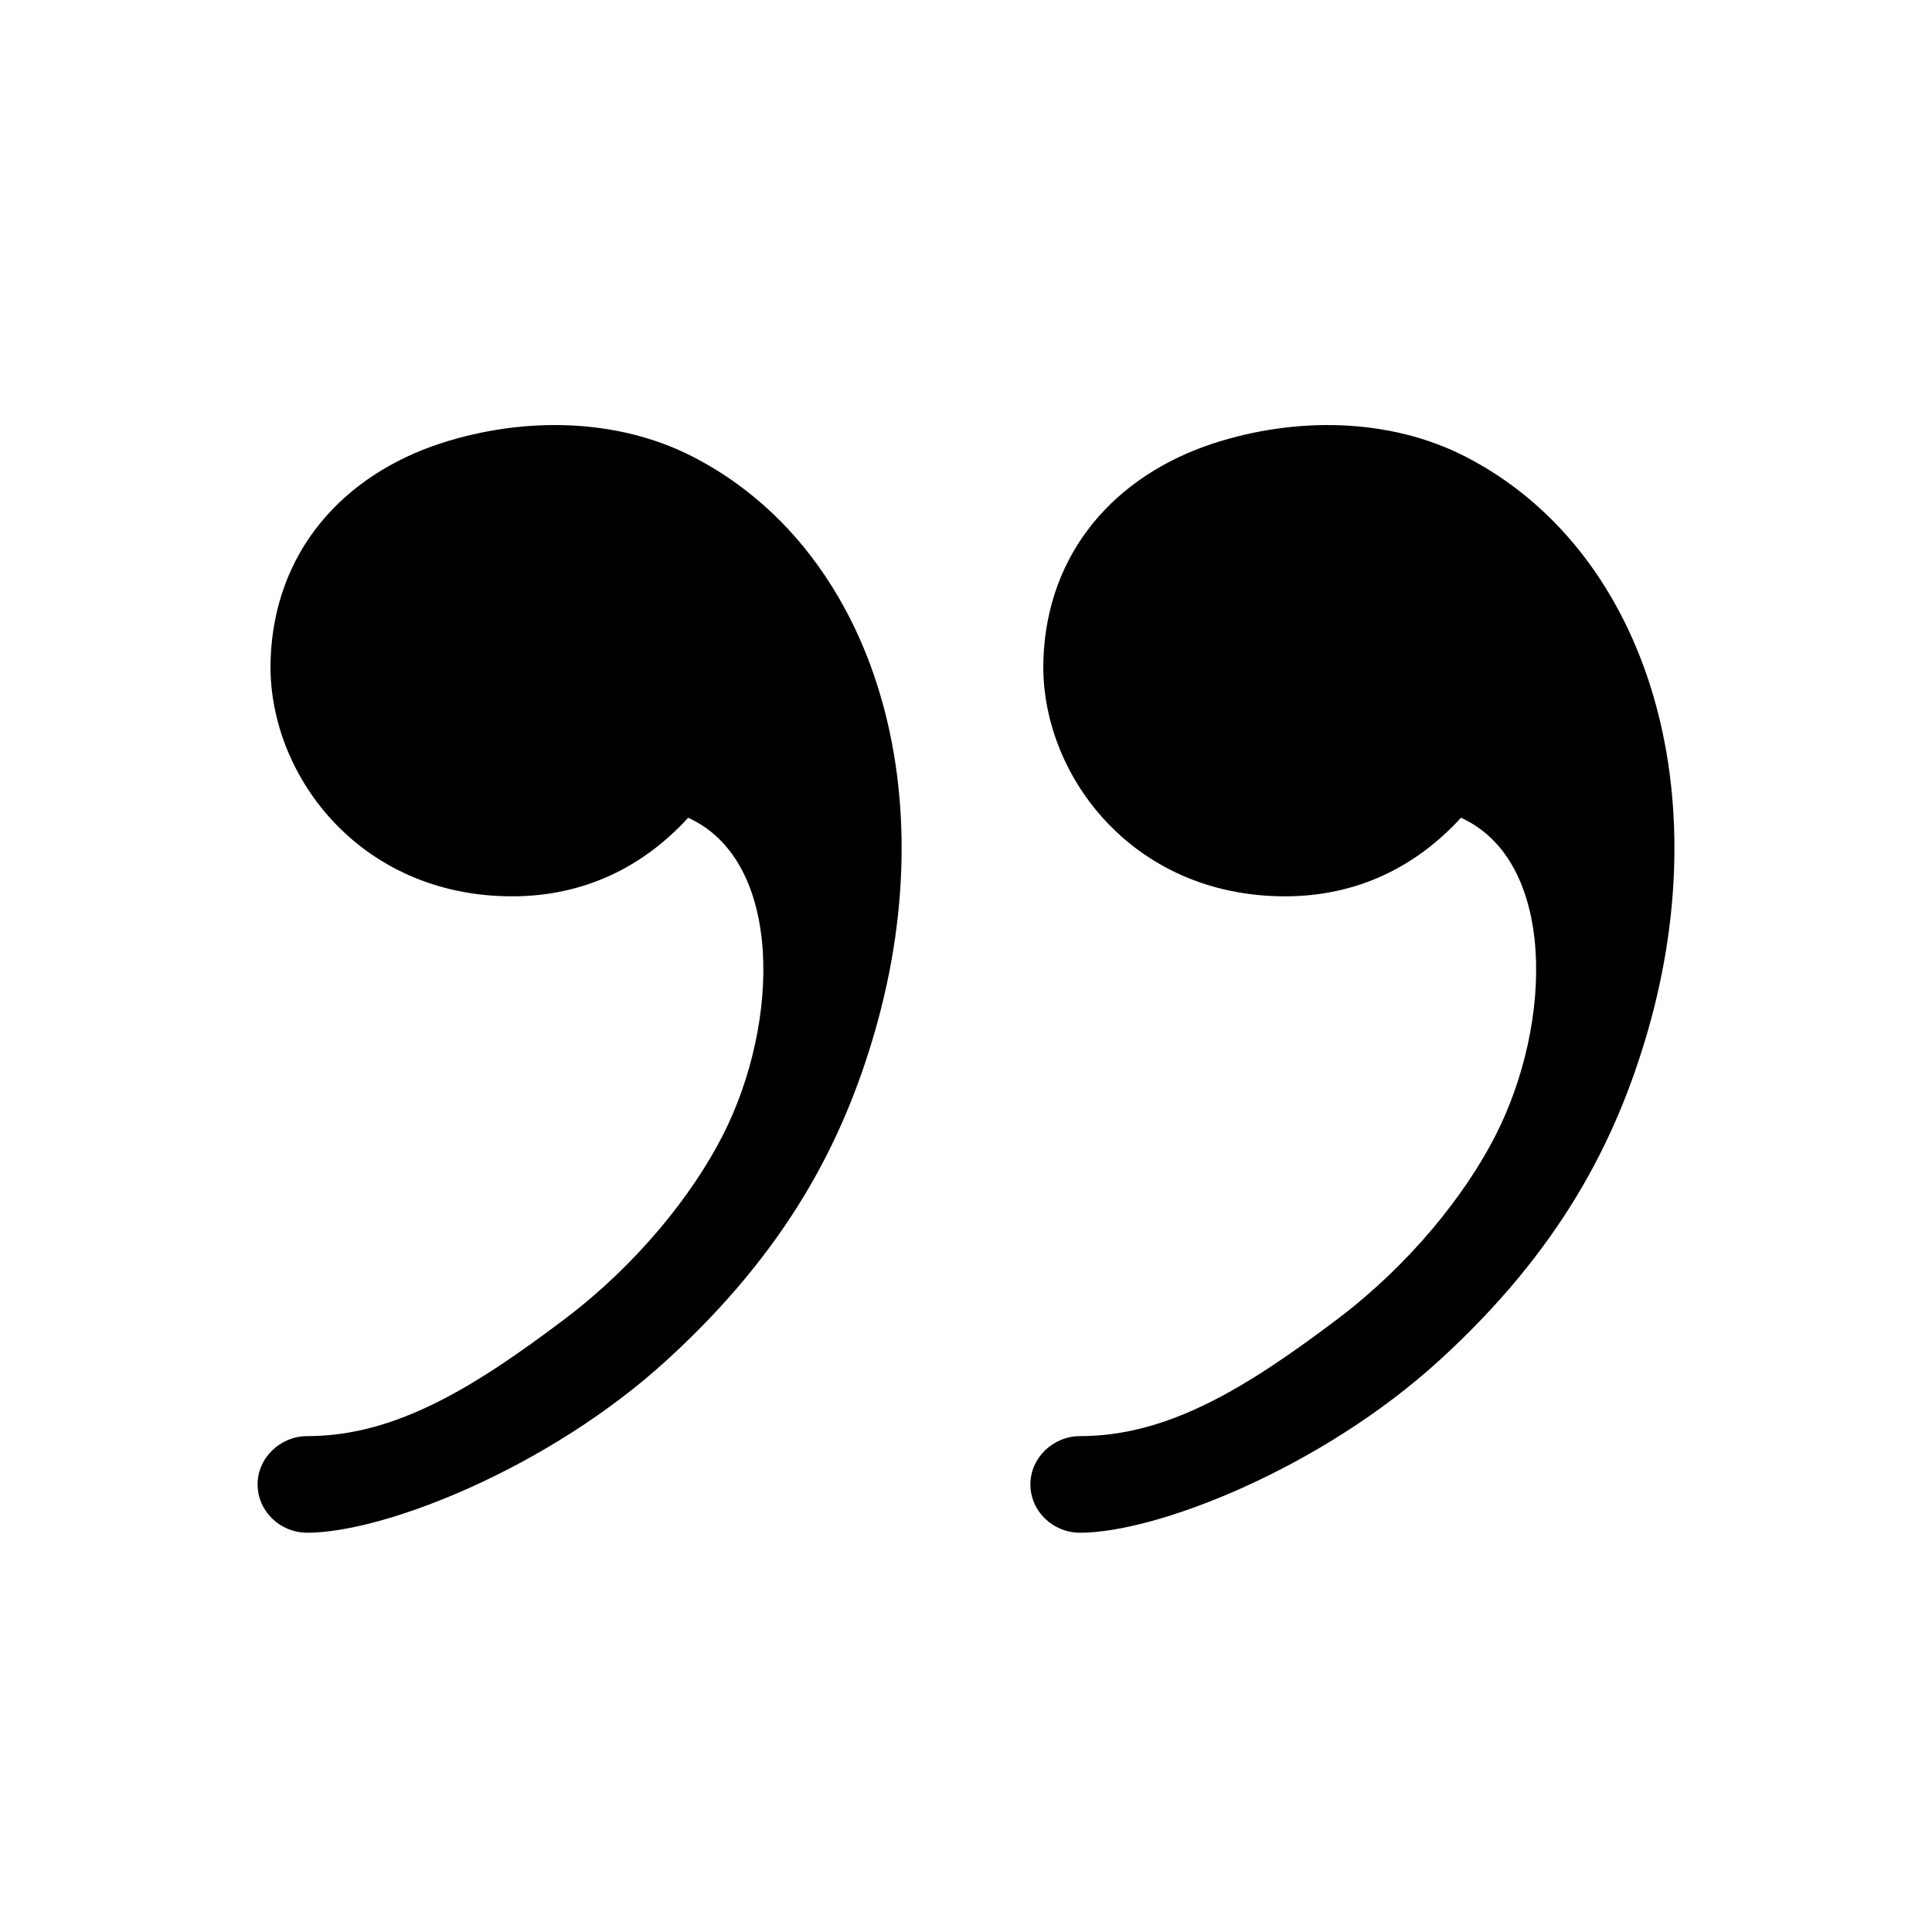
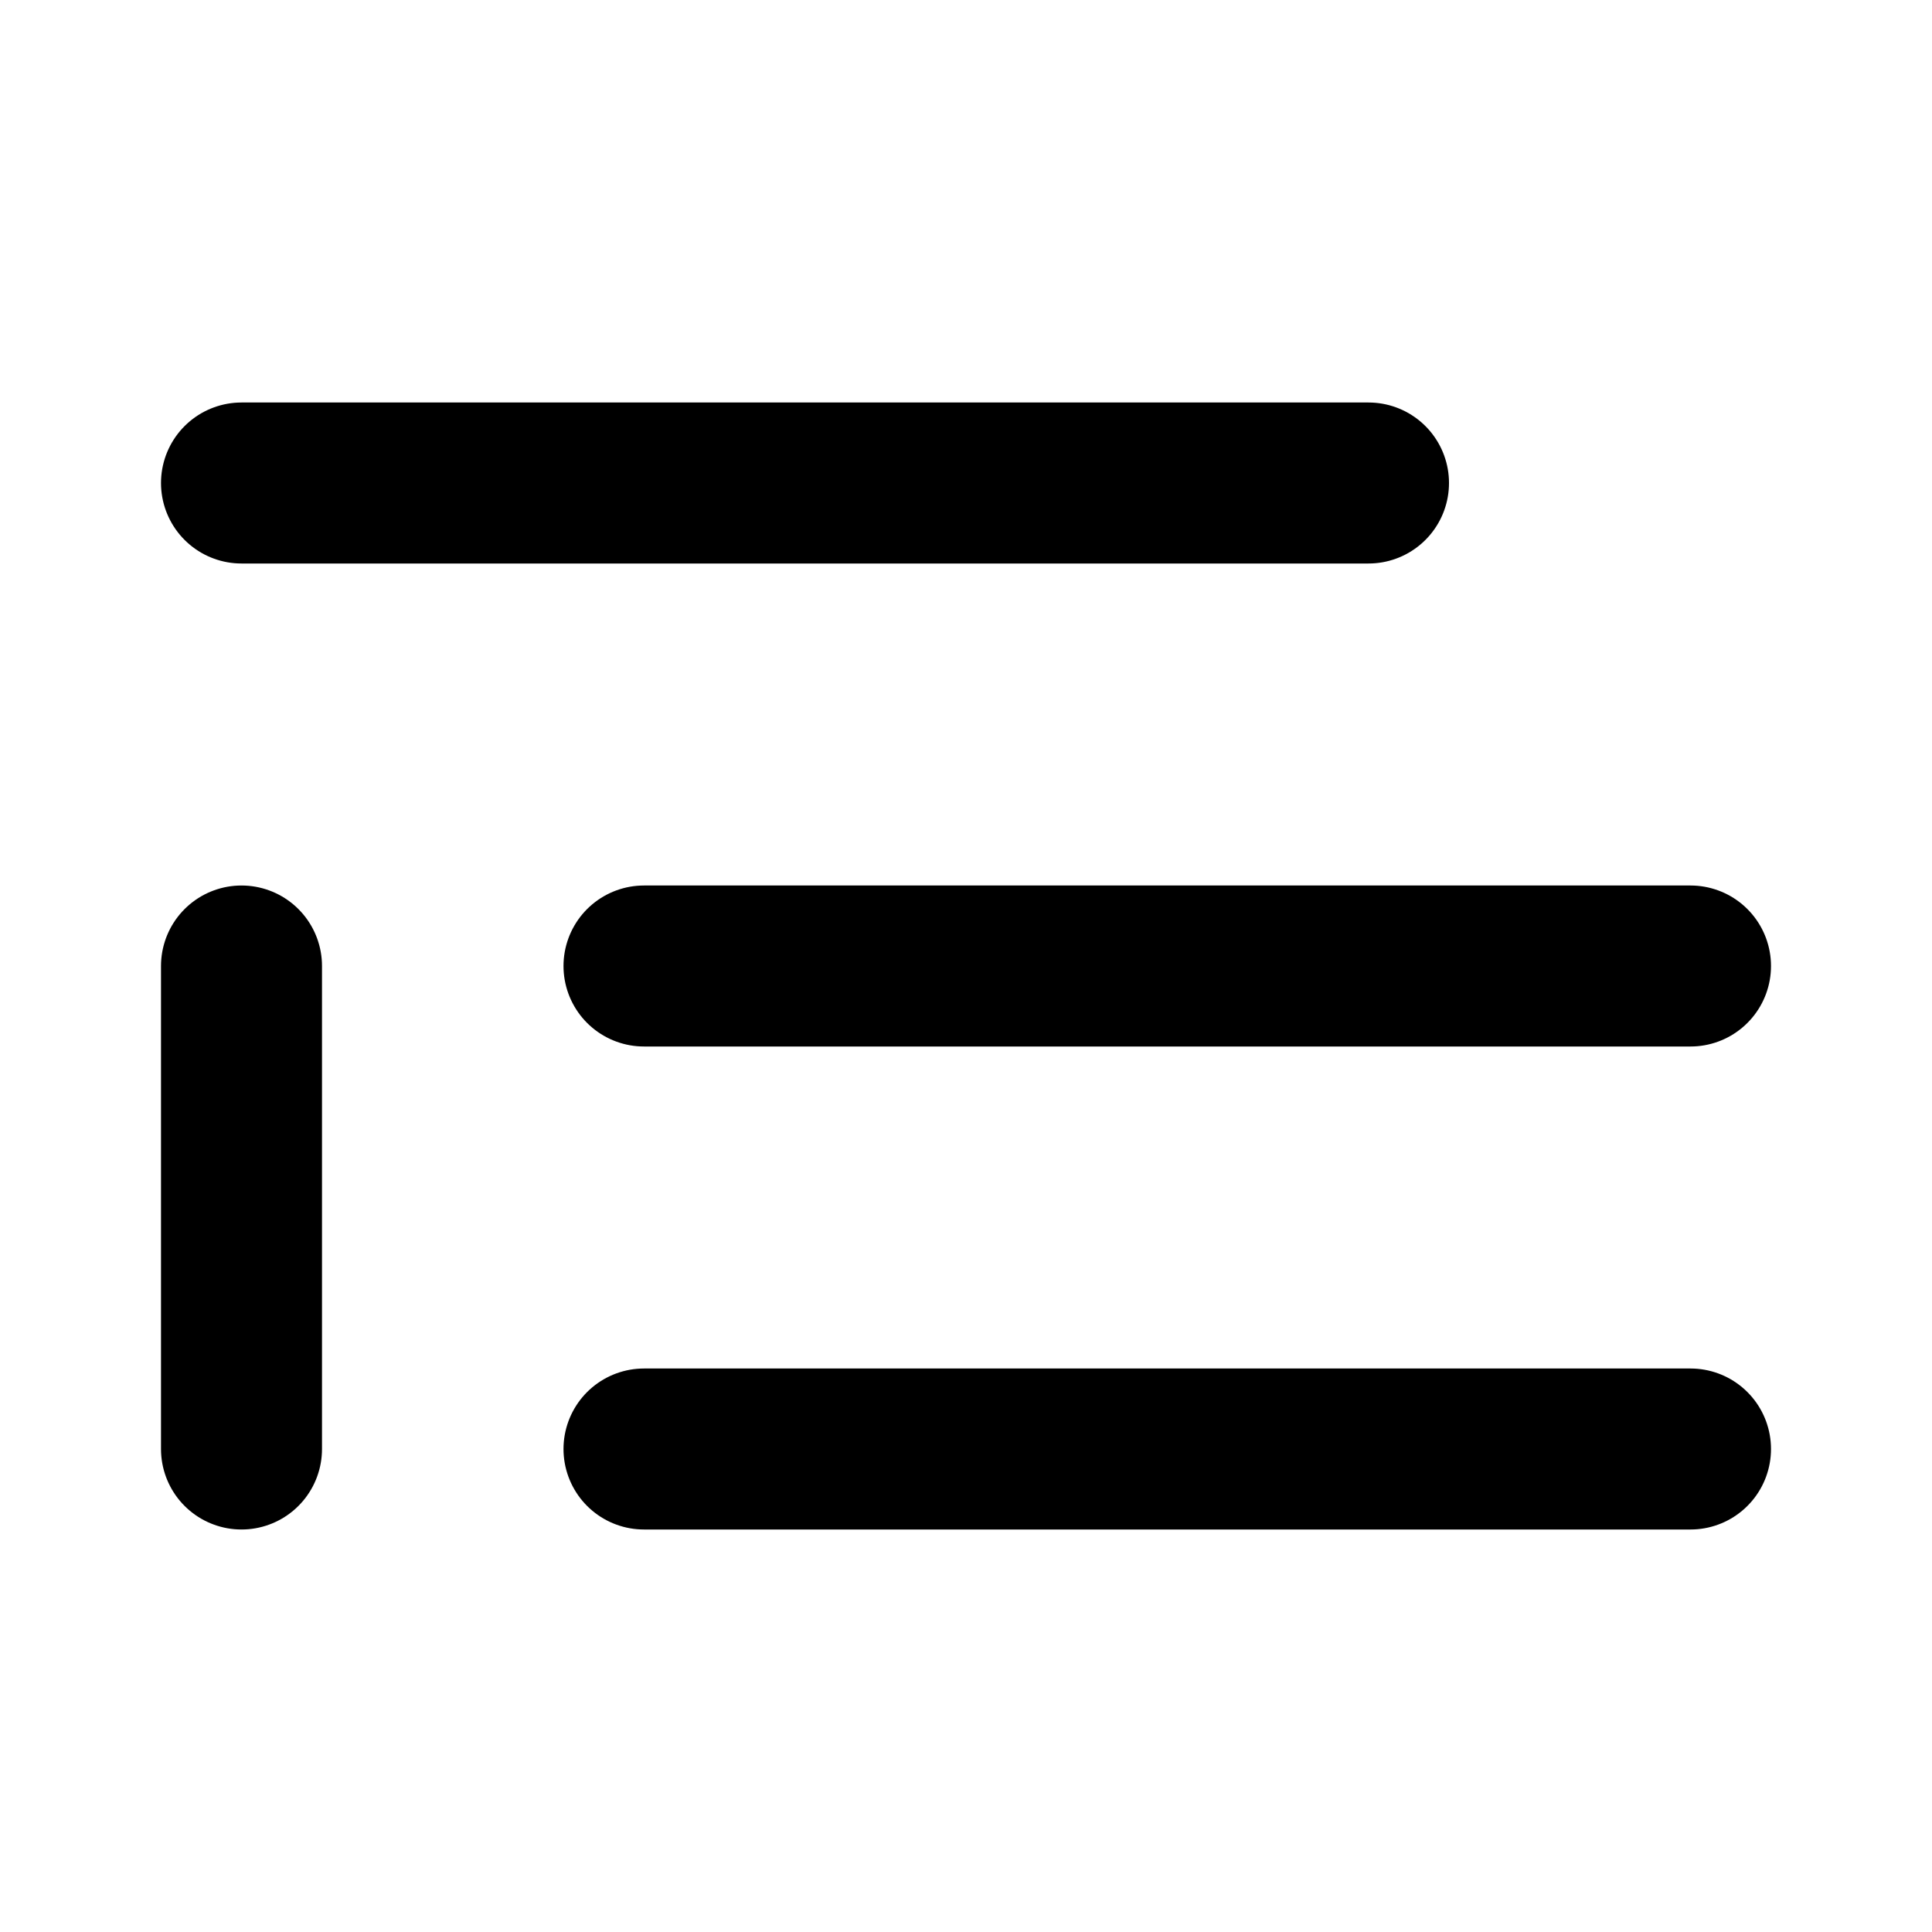
- <svg xmlns="http://www.w3.org/2000/svg" width="15" height="15" viewBox="0 0 15 15" fill="none">
-   <path fill-rule="evenodd" clip-rule="evenodd" d="M9.425 3.441C10.056 3.237 10.784 3.24 11.379 3.546C12.753 4.252 13.348 6.072 12.795 8C12.546 8.865 12.11 9.705 11.186 10.552C10.262 11.4 8.98 11.9 8.386 11.9C8.173 11.9 8 11.732 8 11.525C8 11.318 8.176 11.15 8.386 11.15C9.065 11.15 9.672 10.78 10.391 10.236C10.941 9.819 11.37 9.286 11.608 8.822C12.063 7.934 12.078 6.682 11.343 6.349C10.99 6.735 10.53 6.959 9.977 6.959C8.777 6.959 8.07 5.994 8.101 5.12C8.13 4.285 8.66 3.69 9.425 3.441ZM3.425 3.441C4.056 3.237 4.784 3.24 5.379 3.546C6.753 4.252 7.348 6.072 6.795 8C6.547 8.865 6.11 9.705 5.186 10.552C4.262 11.4 2.98 11.9 2.386 11.9C2.173 11.9 2 11.732 2 11.525C2 11.318 2.176 11.15 2.386 11.15C3.065 11.15 3.672 10.78 4.391 10.236C4.941 9.819 5.37 9.286 5.608 8.822C6.063 7.934 6.078 6.682 5.343 6.349C4.99 6.735 4.529 6.959 3.977 6.959C2.777 6.959 2.07 5.994 2.101 5.12C2.13 4.285 2.66 3.69 3.425 3.441Z" fill="currentColor" />
+ <svg xmlns="http://www.w3.org/2000/svg" width="24" height="24" viewBox="0 0 24 24" fill="none" stroke="currentColor" stroke-width="2" stroke-linecap="round" stroke-linejoin="round" class="lucide lucide-text-quote">
+   <path d="M17 6H3" />
+   <path d="M21 12H8" />
+   <path d="M21 18H8" />
+   <path d="M3 12v6" />
</svg>
